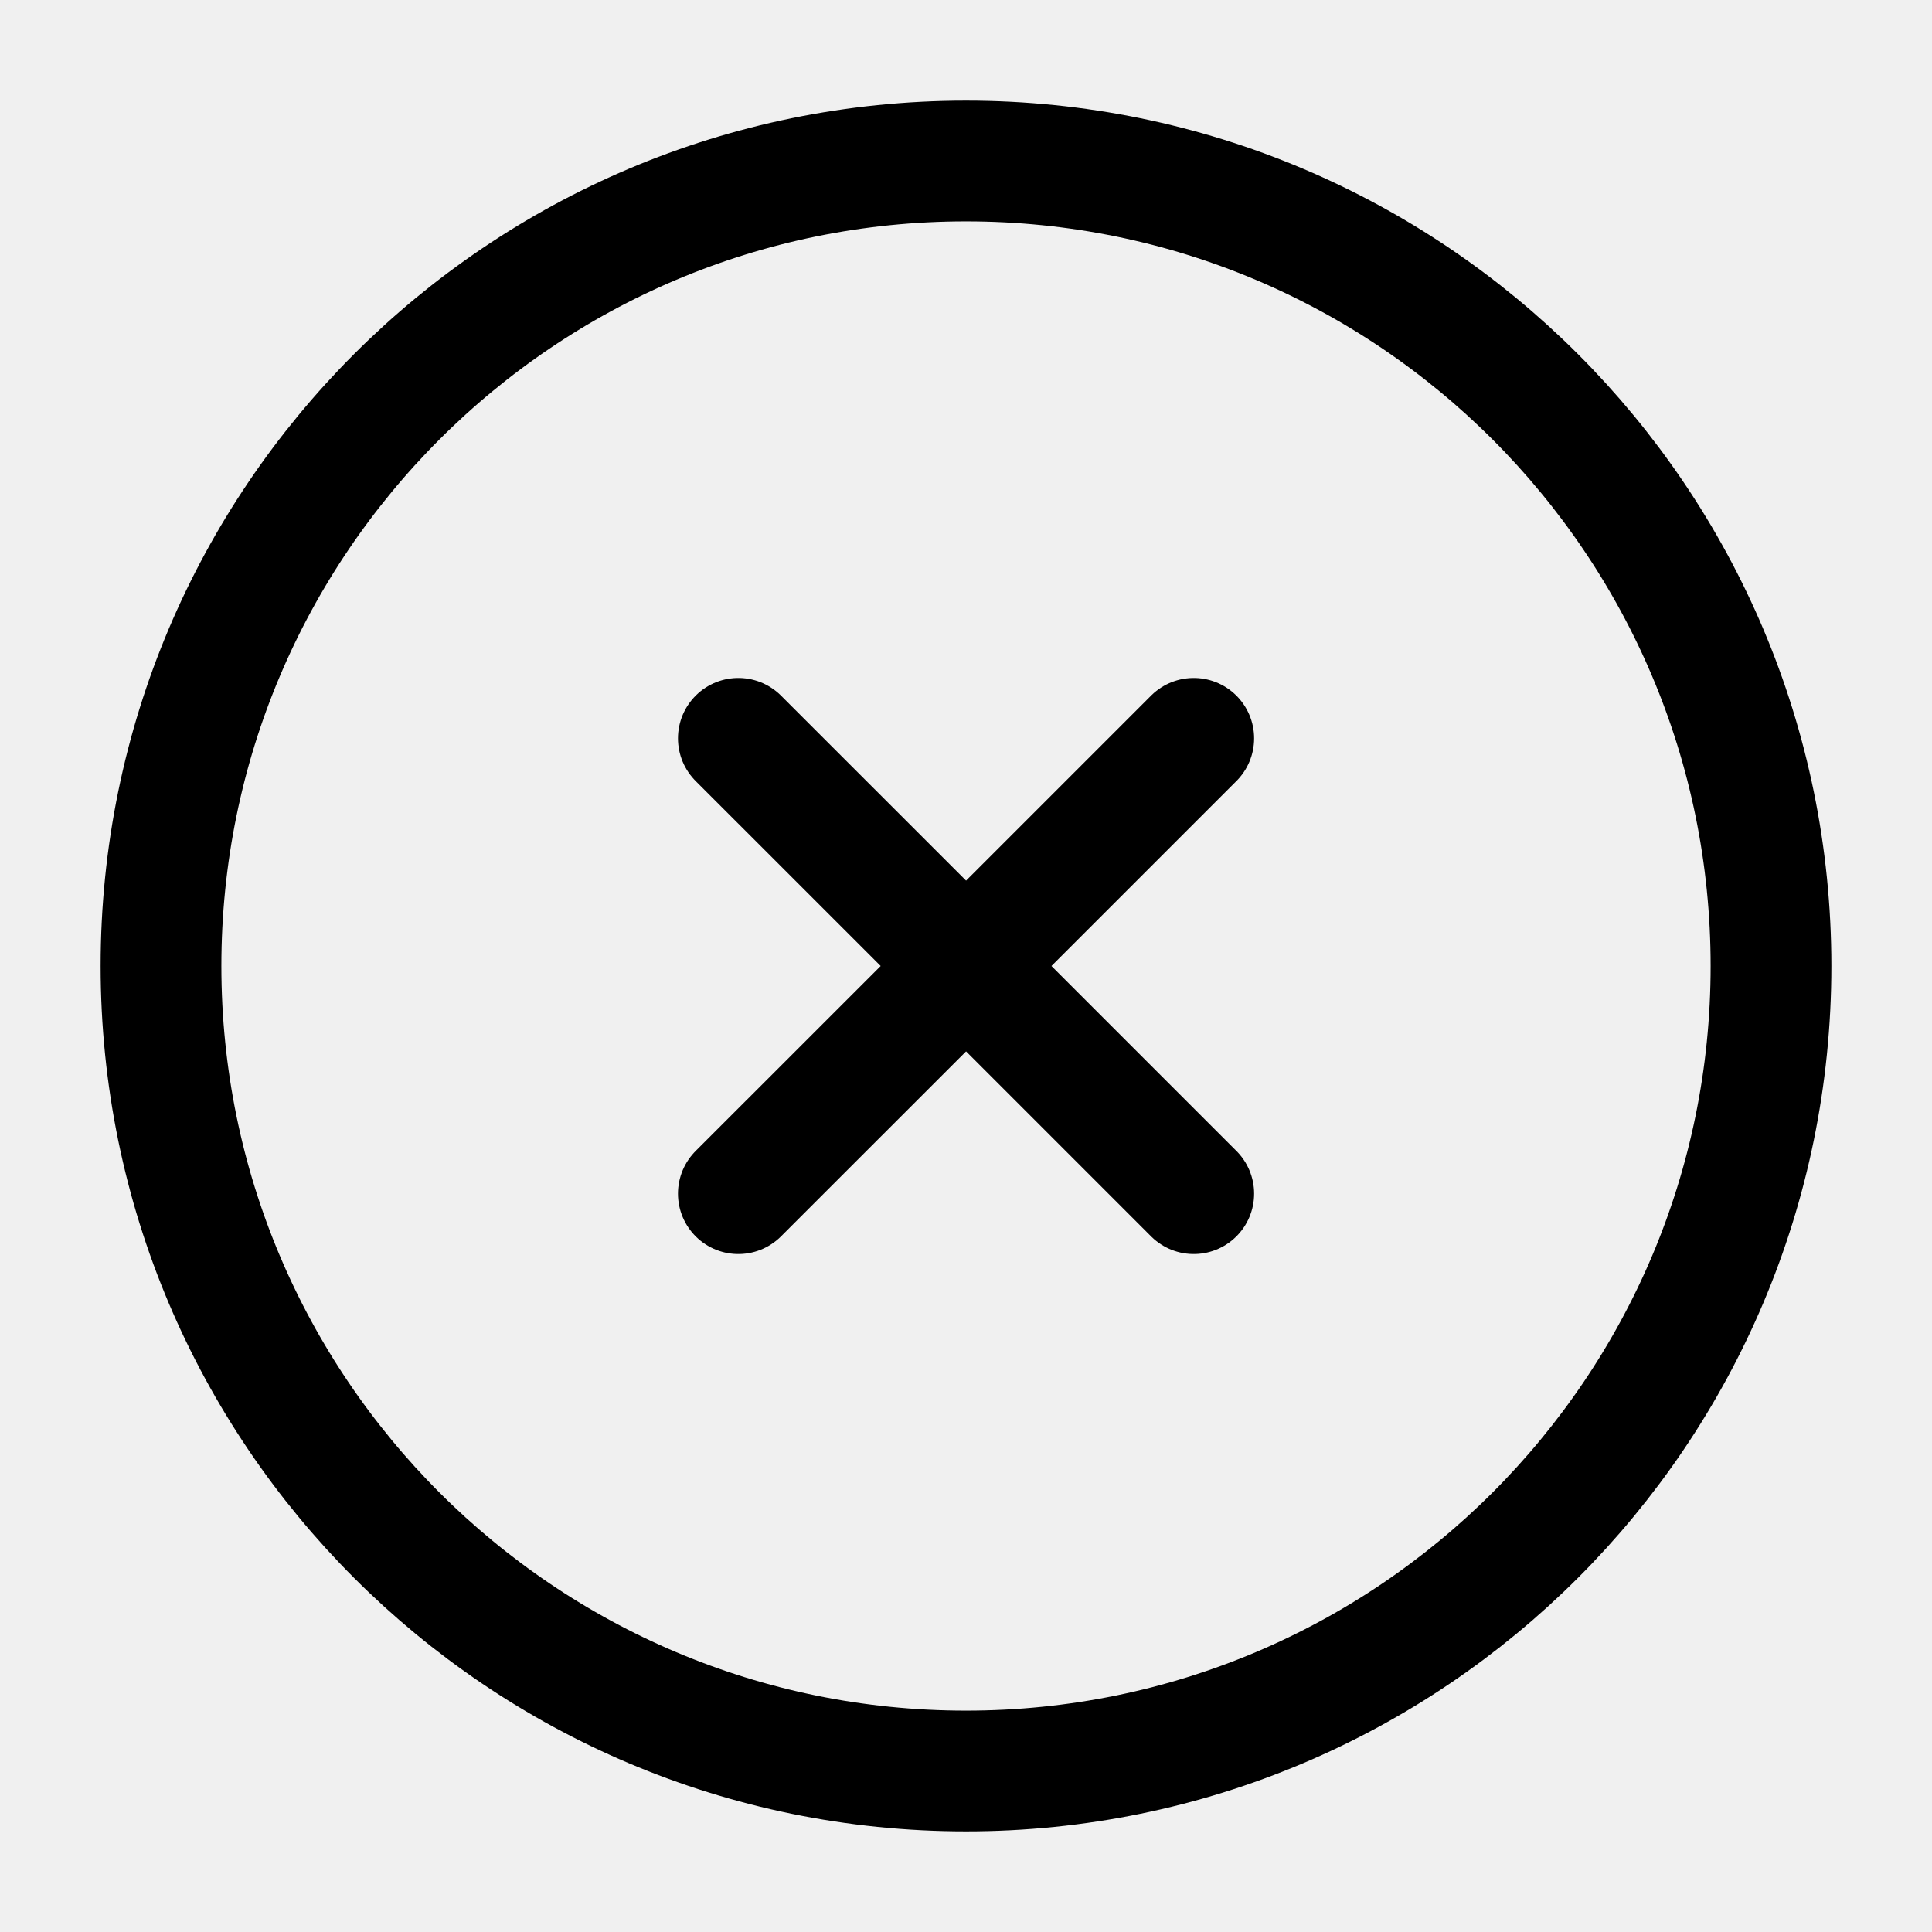
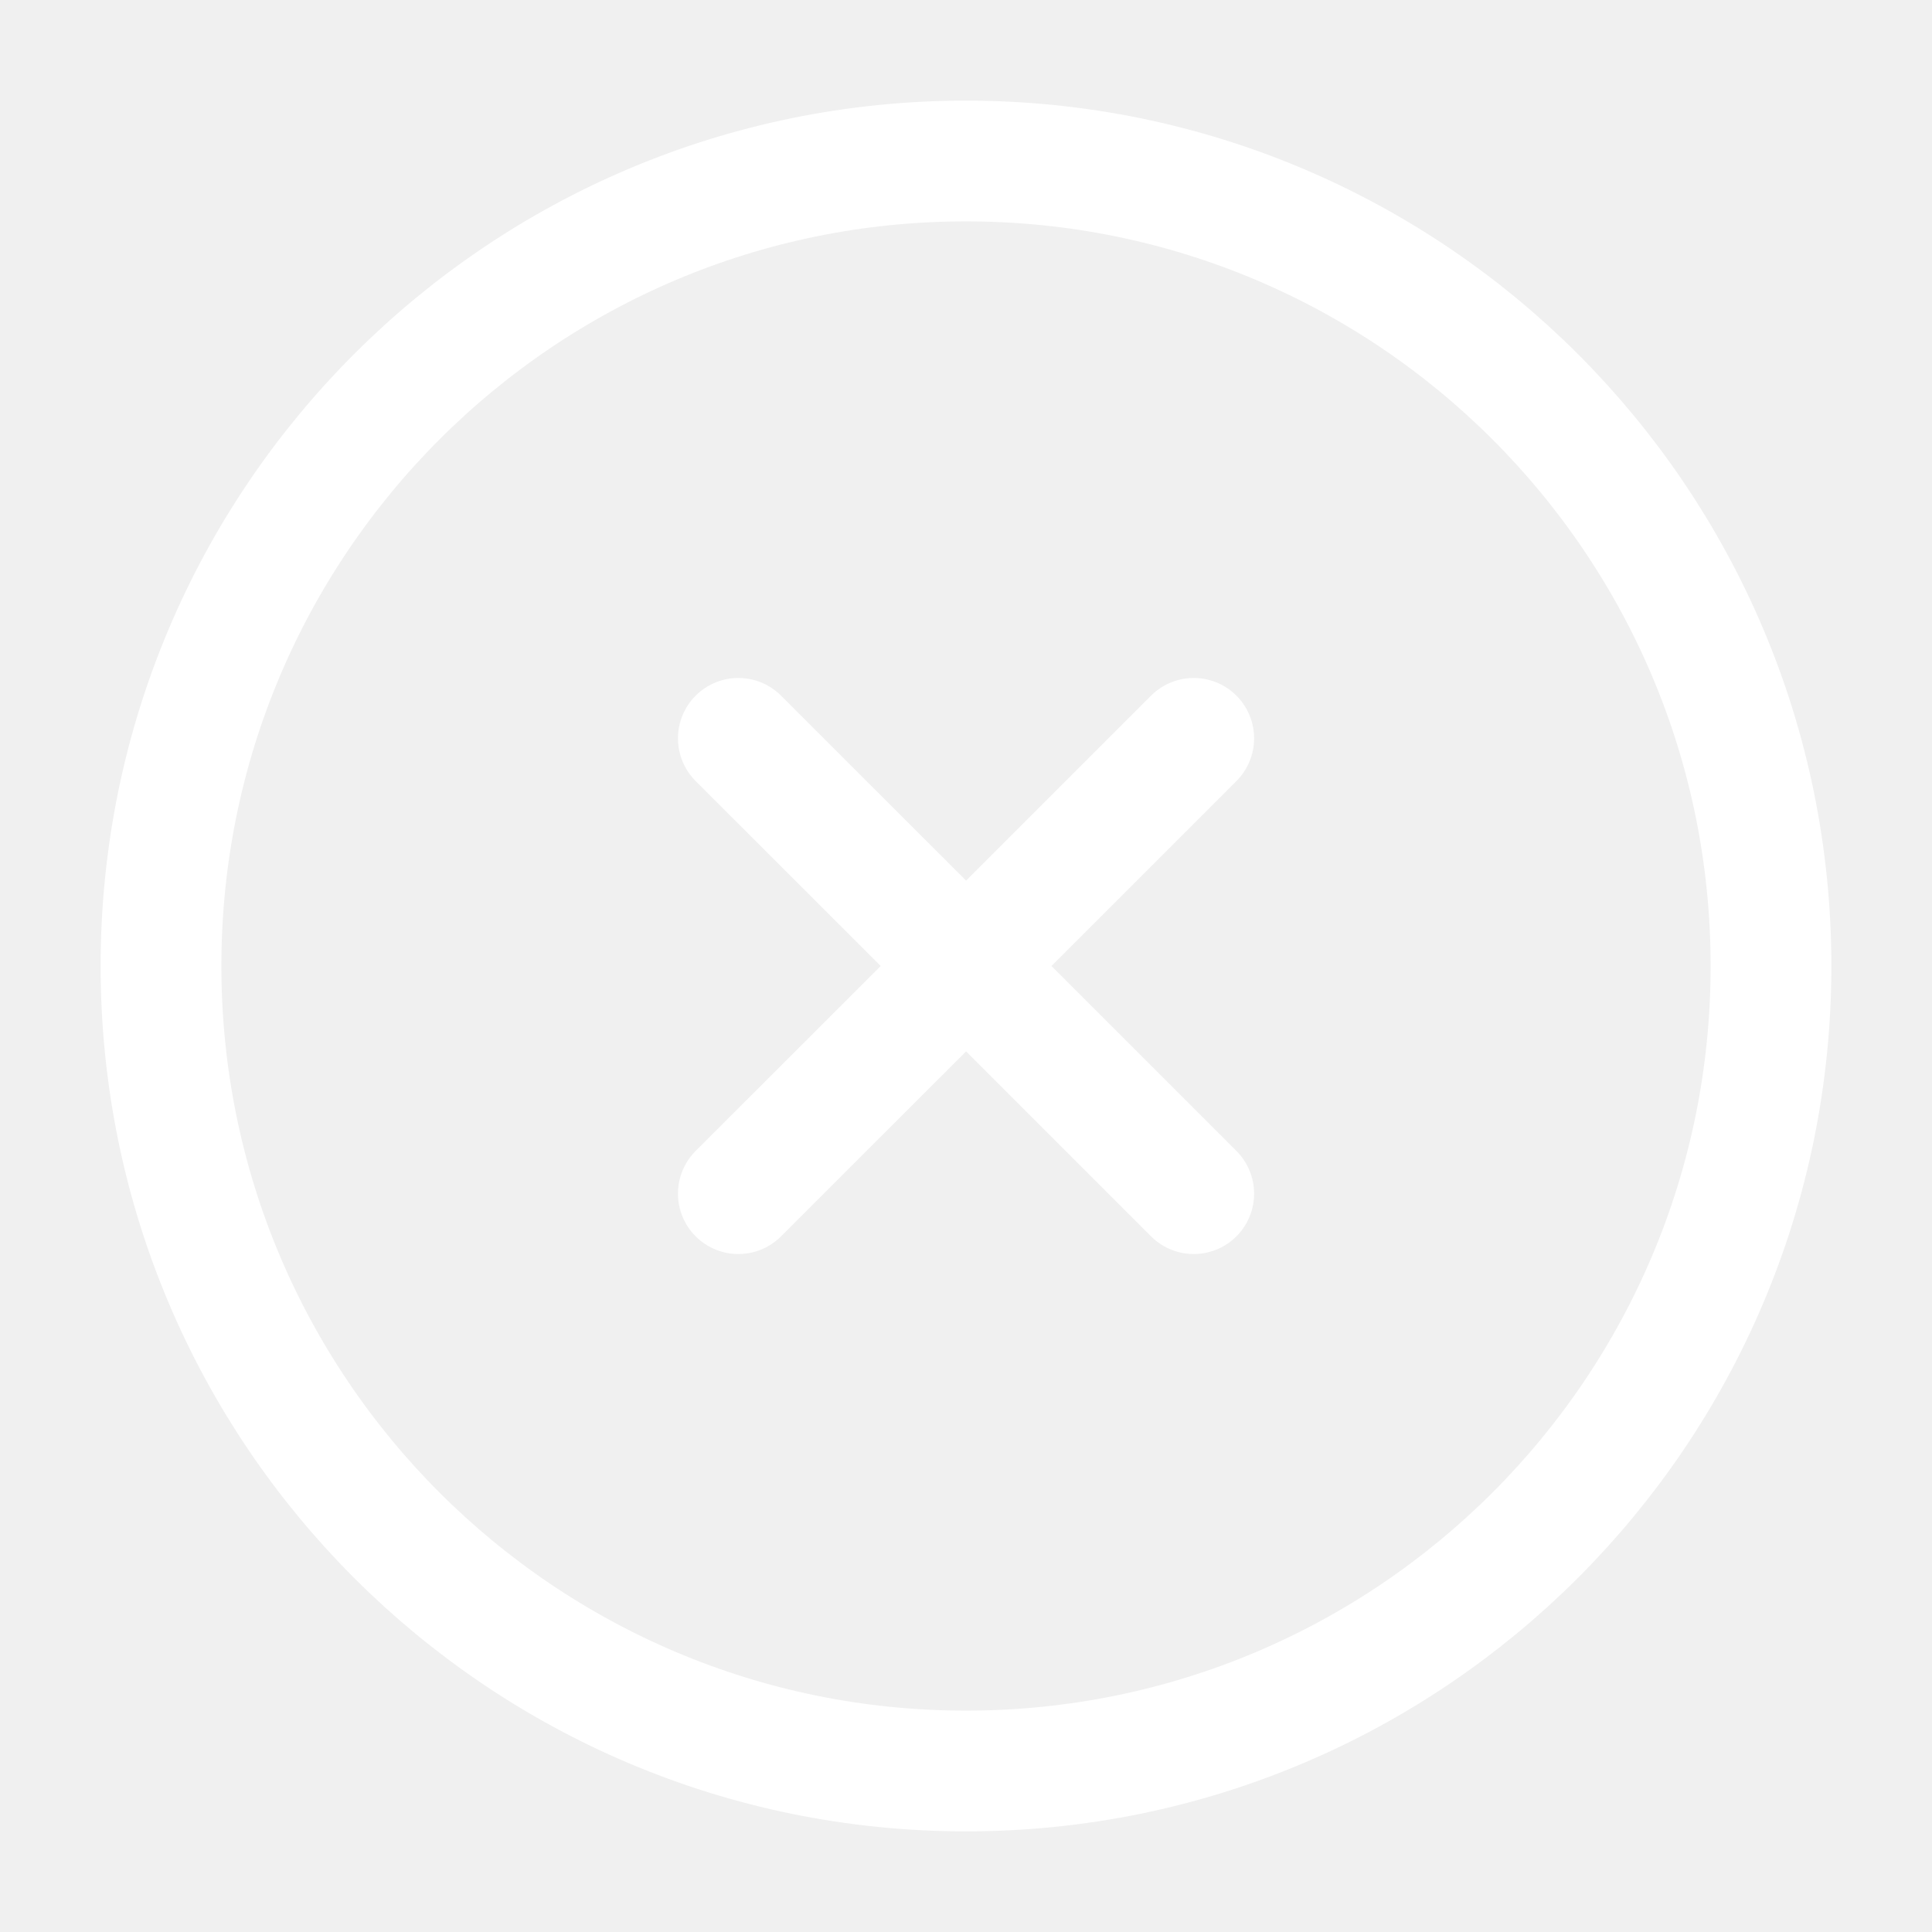
- <svg xmlns="http://www.w3.org/2000/svg" width="24px" height="24px" stroke-width="1.5" viewBox="0 0 24 24" fill="none" color="#000000">
-   <path d="M9.172 14.828L12.001 12M14.829 9.172L12.001 12M12.001 12L9.172 9.172M12.001 12L14.829 14.828" stroke="#000000" stroke-width="1.5" stroke-linecap="round" stroke-linejoin="round" />
-   <path d="M12 22C17.523 22 22 17.523 22 12C22 6.477 17.523 2 12 2C6.477 2 2 6.477 2 12C2 17.523 6.477 22 12 22Z" stroke="#000000" stroke-width="1.5" stroke-linecap="round" stroke-linejoin="round" />
+ <svg xmlns="http://www.w3.org/2000/svg" width="24px" height="24px" stroke-width="1.5" viewBox="0 0 24 24" fill="none" color="#ffffff">
+   <path d="M9.172 14.828L12.001 12M14.829 9.172L12.001 12M12.001 12L9.172 9.172M12.001 12L14.829 14.828" stroke="#ffffff" stroke-width="1.5" stroke-linecap="round" stroke-linejoin="round" />
+   <path d="M12 22C17.523 22 22 17.523 22 12C22 6.477 17.523 2 12 2C6.477 2 2 6.477 2 12C2 17.523 6.477 22 12 22Z" stroke="#ffffff" stroke-width="1.5" stroke-linecap="round" stroke-linejoin="round" />
</svg>
